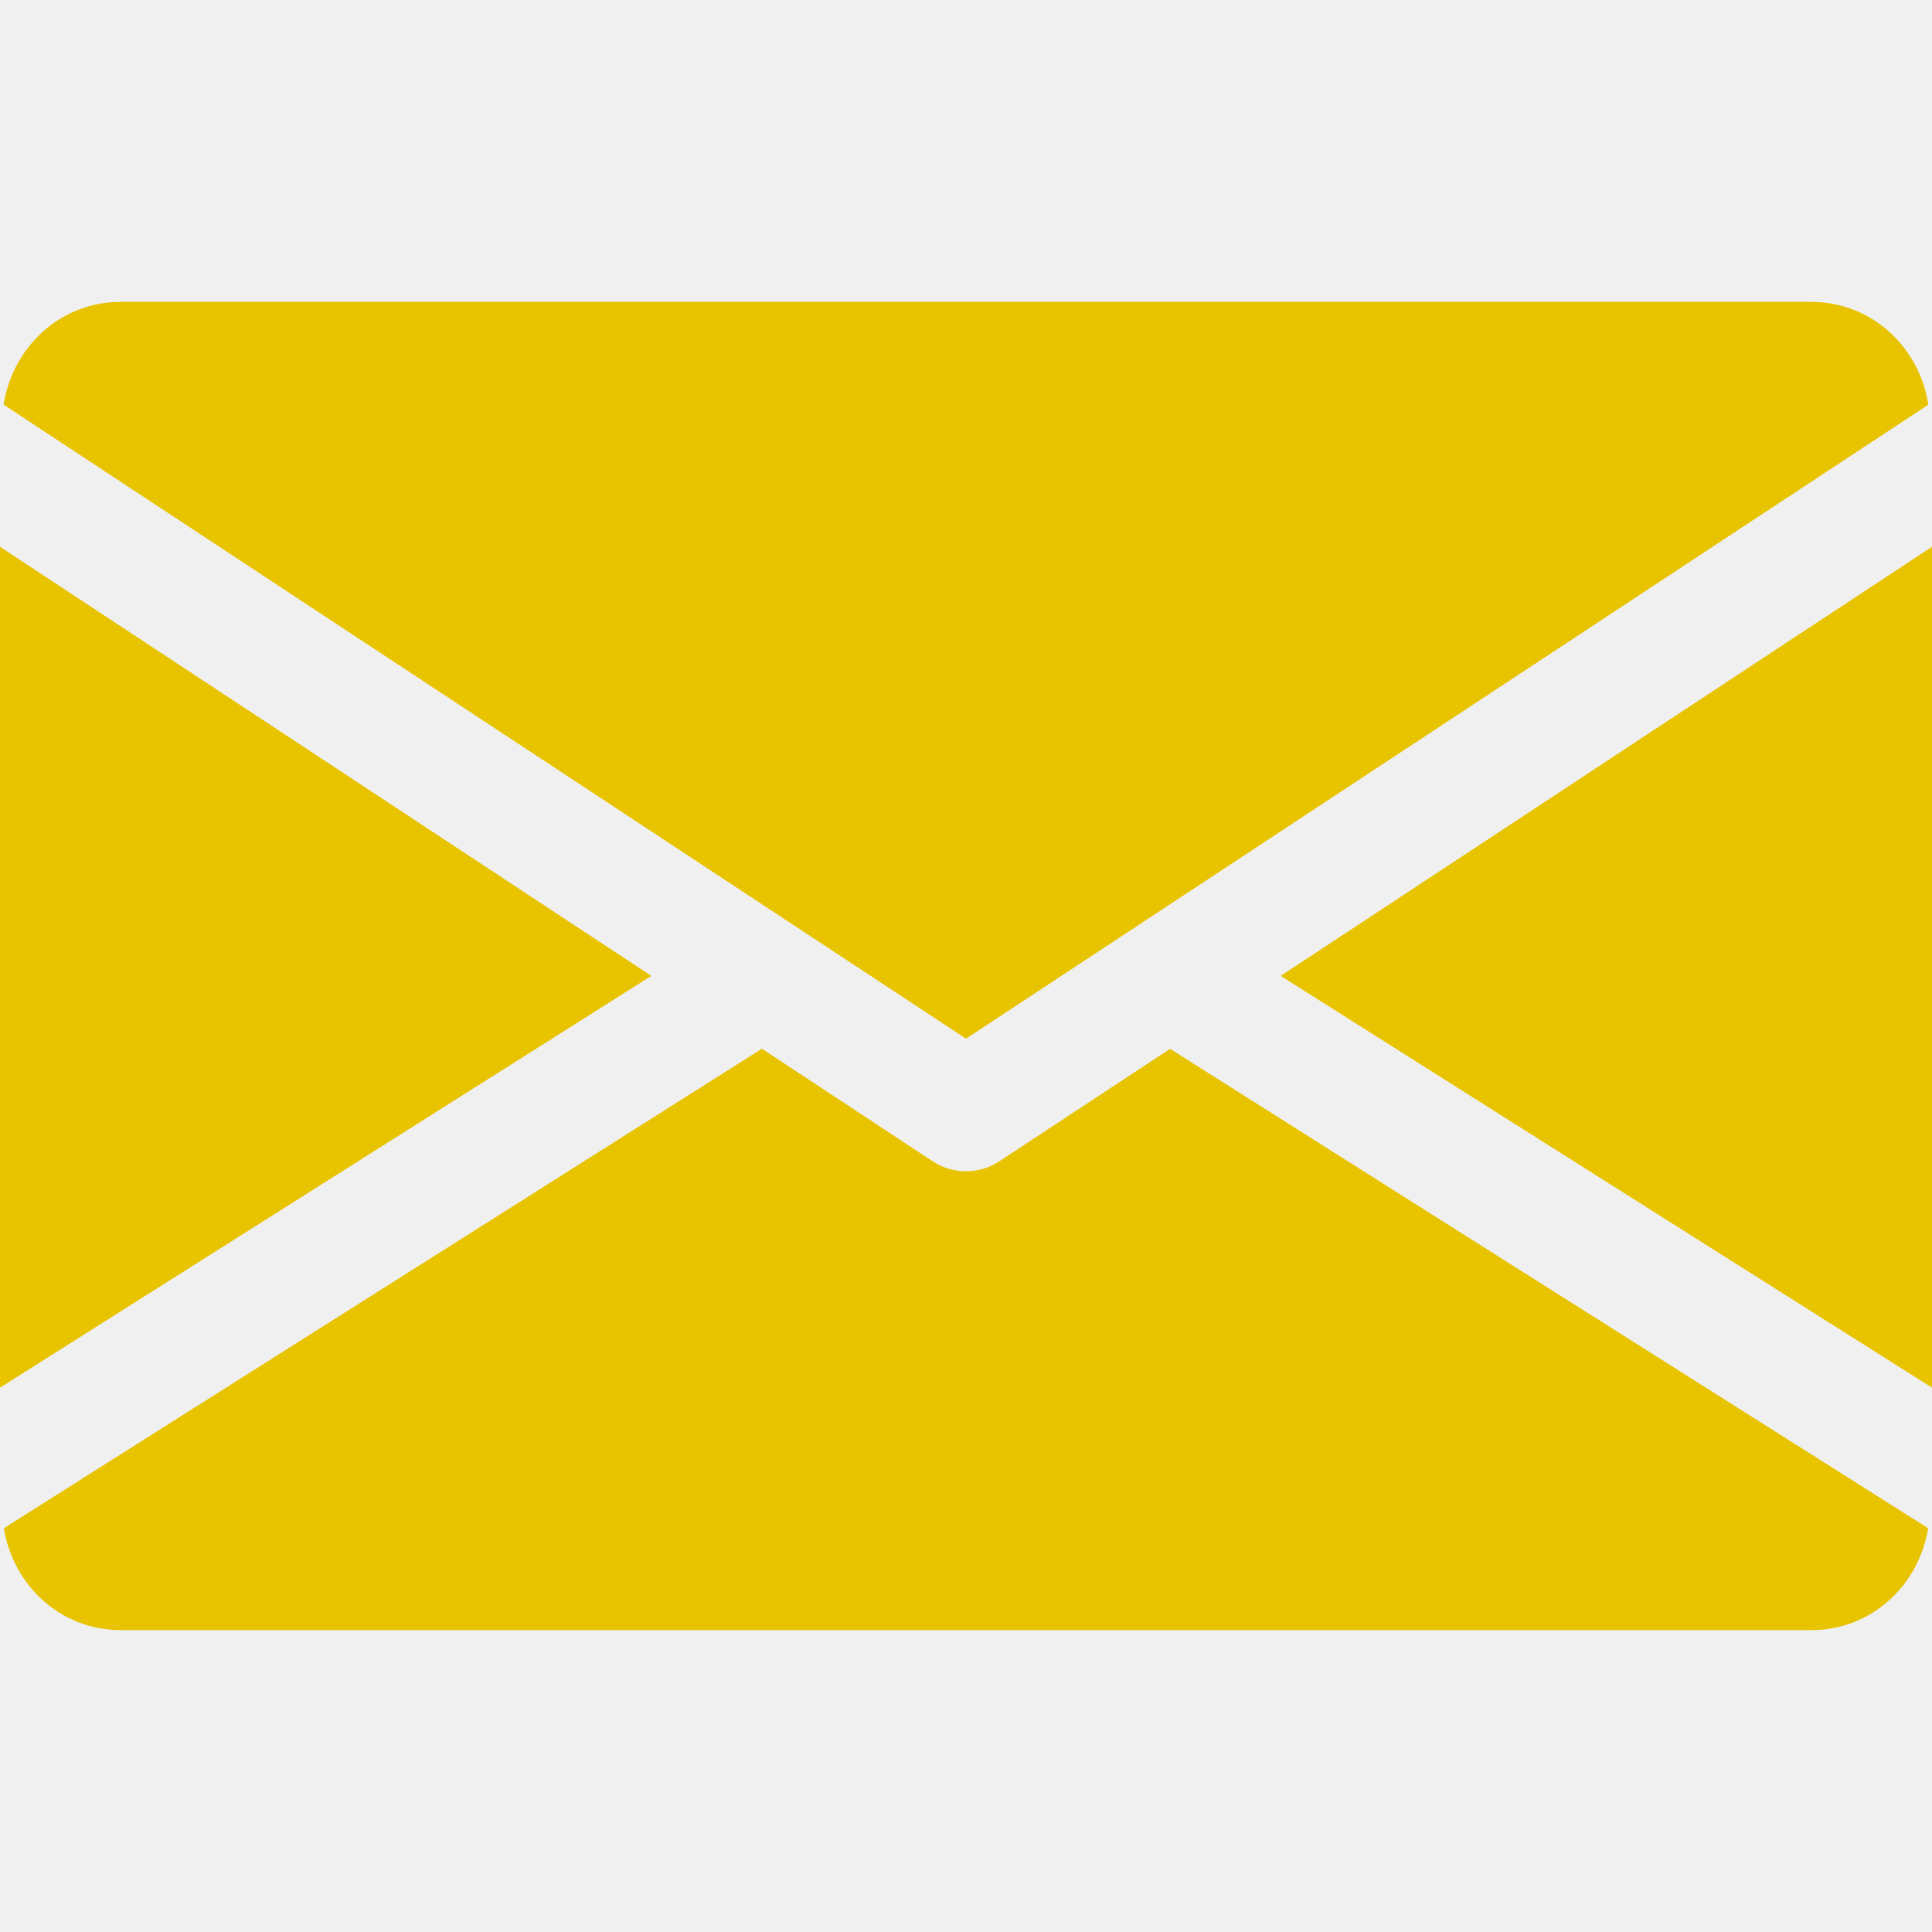
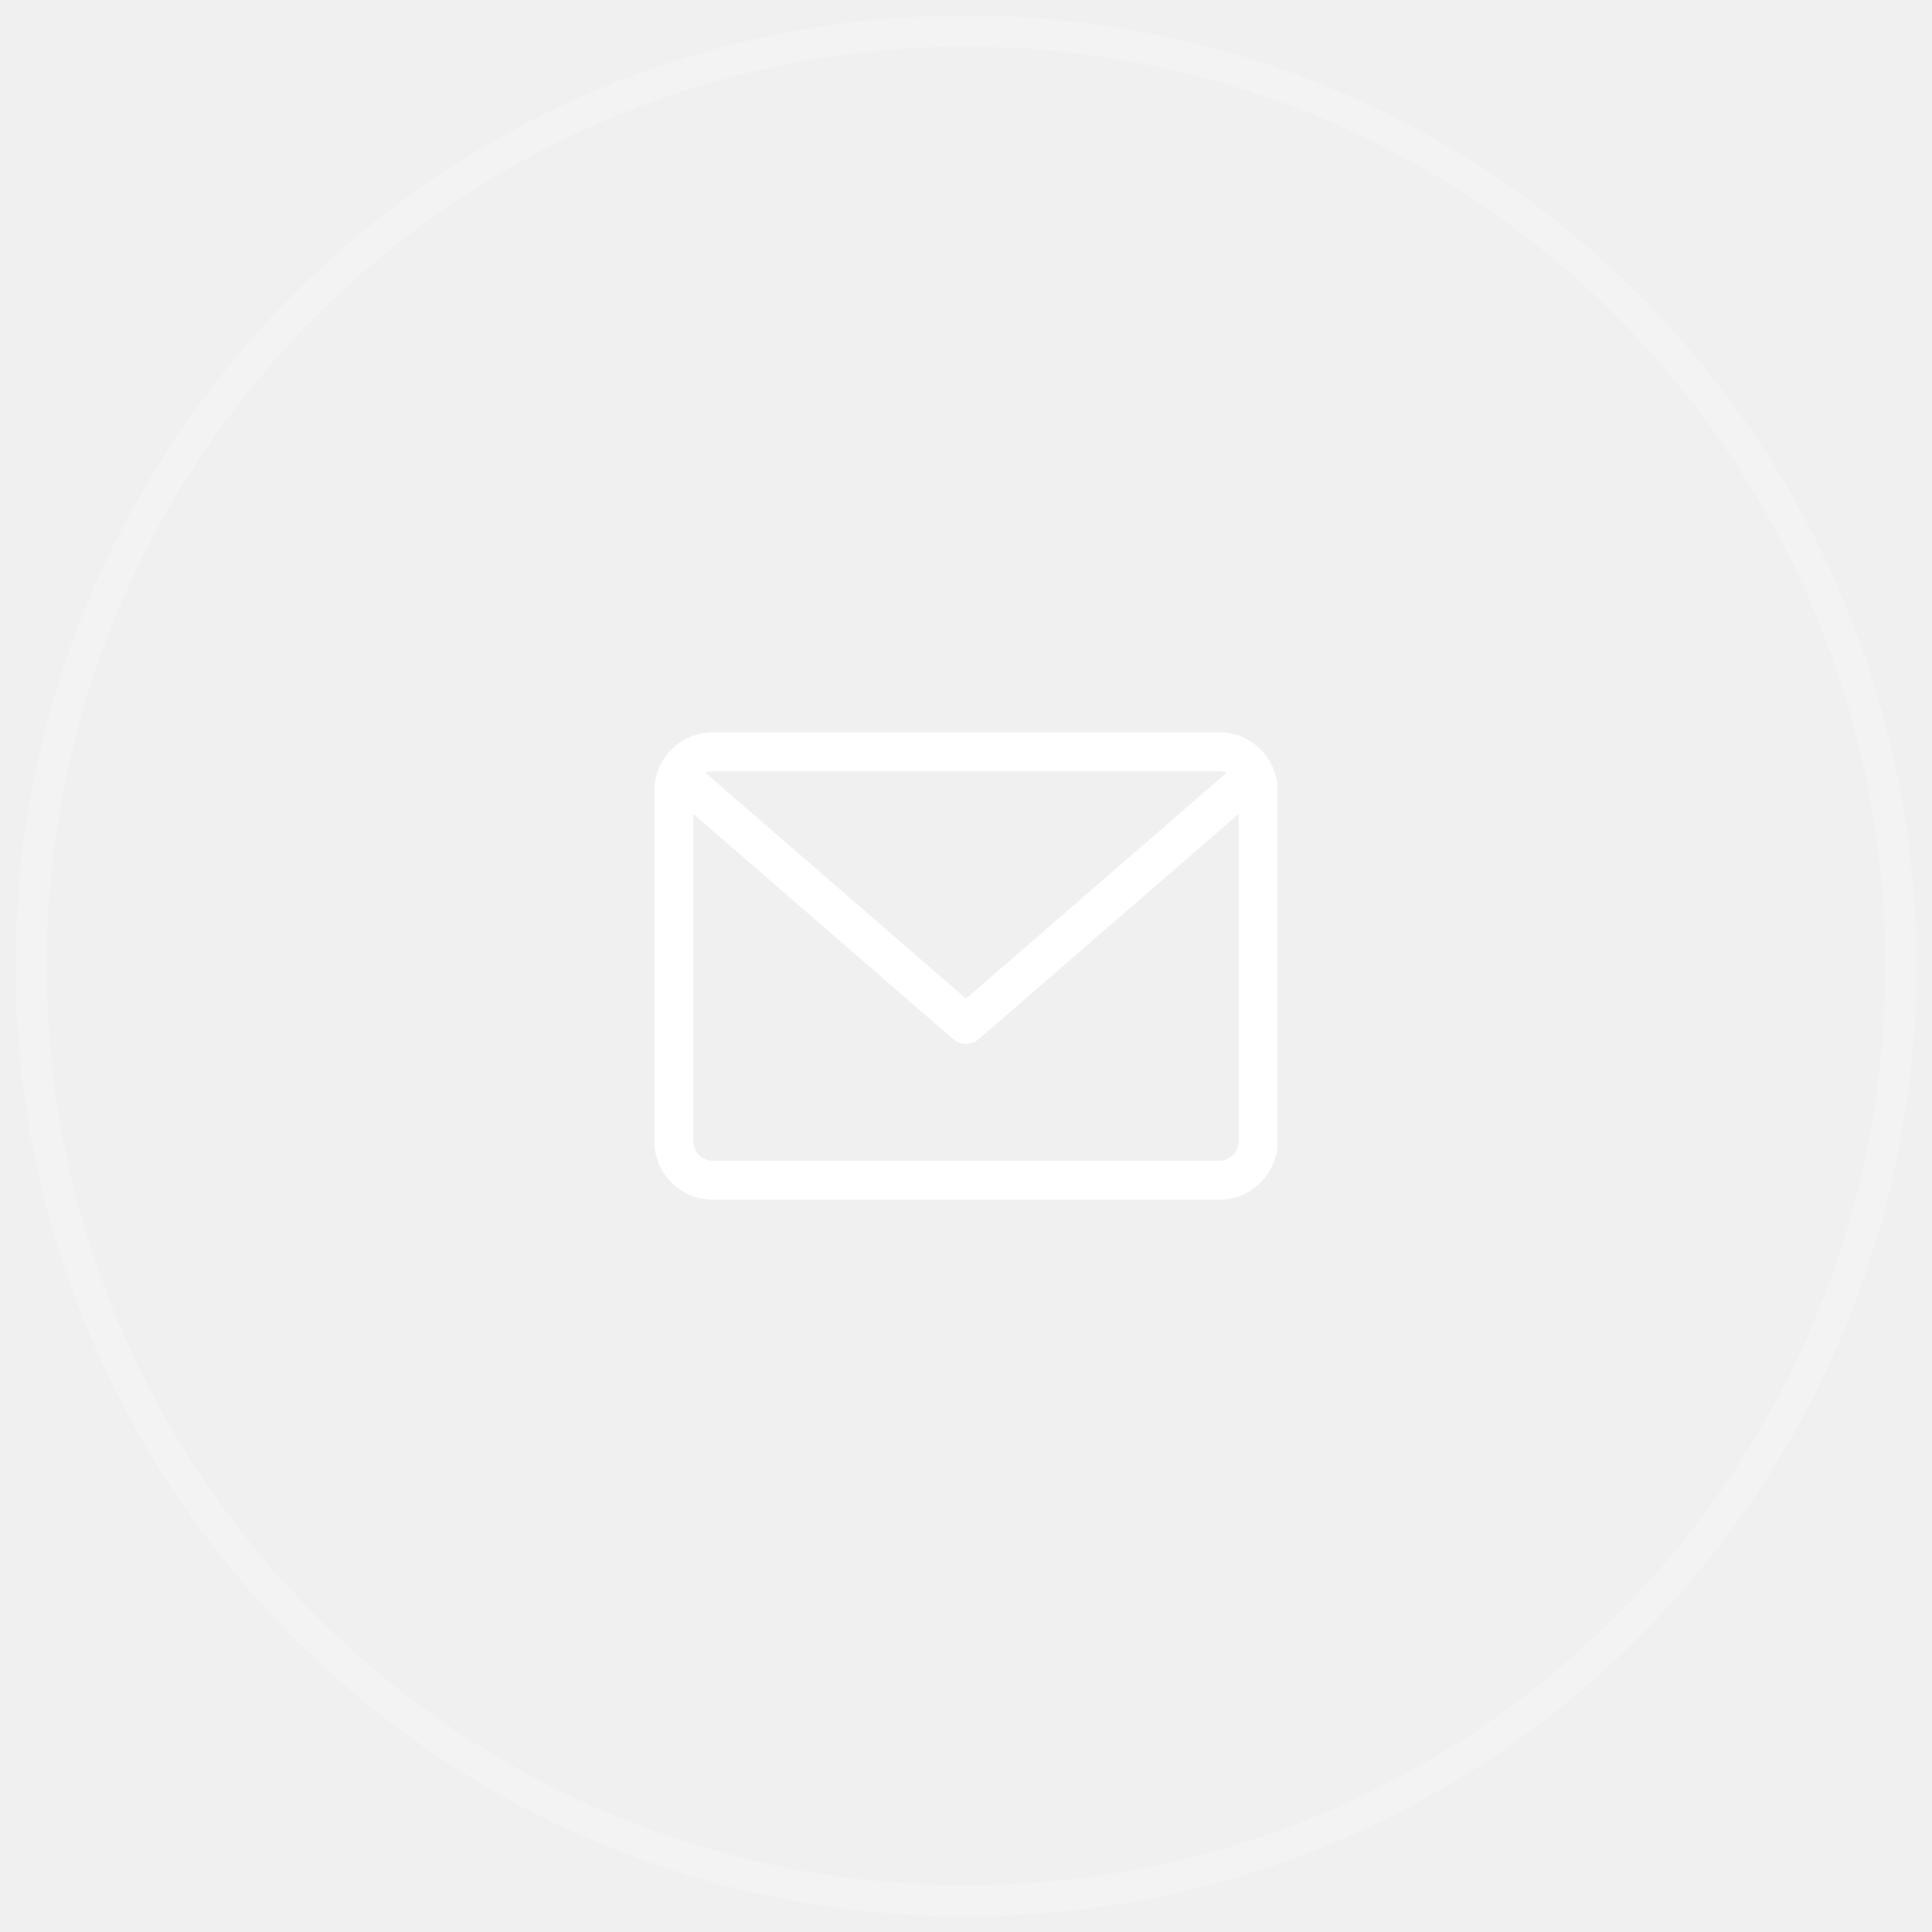
- <svg xmlns="http://www.w3.org/2000/svg" version="1.1" id="Capa_1" x="0px" y="0px" viewBox="0 0 512 512" style="enable-background:new 0 0 512 512;" xml:space="preserve" width="512px" height="512px">
-   <g>
-     <g>
-       <g>
-         <polygon points="339.392,258.624 512,367.744 512,144.896   " data-original="#000000" class="active-path" data-old_color="#000000" fill="#E8C300" />
-       </g>
-     </g>
-     <g>
-       <g>
-         <polygon points="0,144.896 0,367.744 172.608,258.624   " data-original="#000000" class="active-path" data-old_color="#000000" fill="#E8C300" />
-       </g>
-     </g>
-     <g>
-       <g>
-         <path d="M480,80H32C16.032,80,3.36,91.904,0.96,107.232L256,275.264l255.04-168.032C508.64,91.904,495.968,80,480,80z" data-original="#000000" class="active-path" data-old_color="#000000" fill="#E8C300" />
-       </g>
-     </g>
-     <g>
-       <g>
-         <path d="M310.08,277.952l-45.28,29.824c-2.688,1.76-5.728,2.624-8.8,2.624c-3.072,0-6.112-0.864-8.8-2.624l-45.28-29.856    L1.024,404.992C3.488,420.192,16.096,432,32,432h448c15.904,0,28.512-11.808,30.976-27.008L310.08,277.952z" data-original="#000000" class="active-path" data-old_color="#000000" fill="#E8C300" />
-       </g>
-     </g>
+ <svg xmlns="http://www.w3.org/2000/svg" width="62" height="62" viewBox="0 0 62 62" fill="none">
+   <circle cx="31" cy="31" r="30" stroke="white" stroke-opacity="0.2" />
+   <g clip-path="url(#clip0)">
+     <path d="M39.125 23.5H22.875C21.841 23.5 21 24.341 21 25.375V36.625C21 37.659 21.841 38.5 22.875 38.5H39.125C40.159 38.5 41 37.659 41 36.625V25.375C41 24.341 40.159 23.5 39.125 23.5V23.5ZM39.125 24.75C39.21 24.75 39.291 24.768 39.364 24.798L31 32.048L22.635 24.798C22.709 24.768 22.79 24.75 22.875 24.75H39.125ZM39.125 37.25H22.875C22.53 37.25 22.25 36.97 22.25 36.625V26.119L30.59 33.347C30.708 33.449 30.854 33.5 31 33.5C31.146 33.5 31.292 33.449 31.41 33.347L39.75 26.119V36.625C39.75 36.97 39.47 37.25 39.125 37.25V37.25Z" fill="white" />
  </g>
+   <defs>
+     <clipPath id="clip0">
+       <rect x="21" y="21" width="20" height="20" fill="white" />
+     </clipPath>
+   </defs>
</svg>
